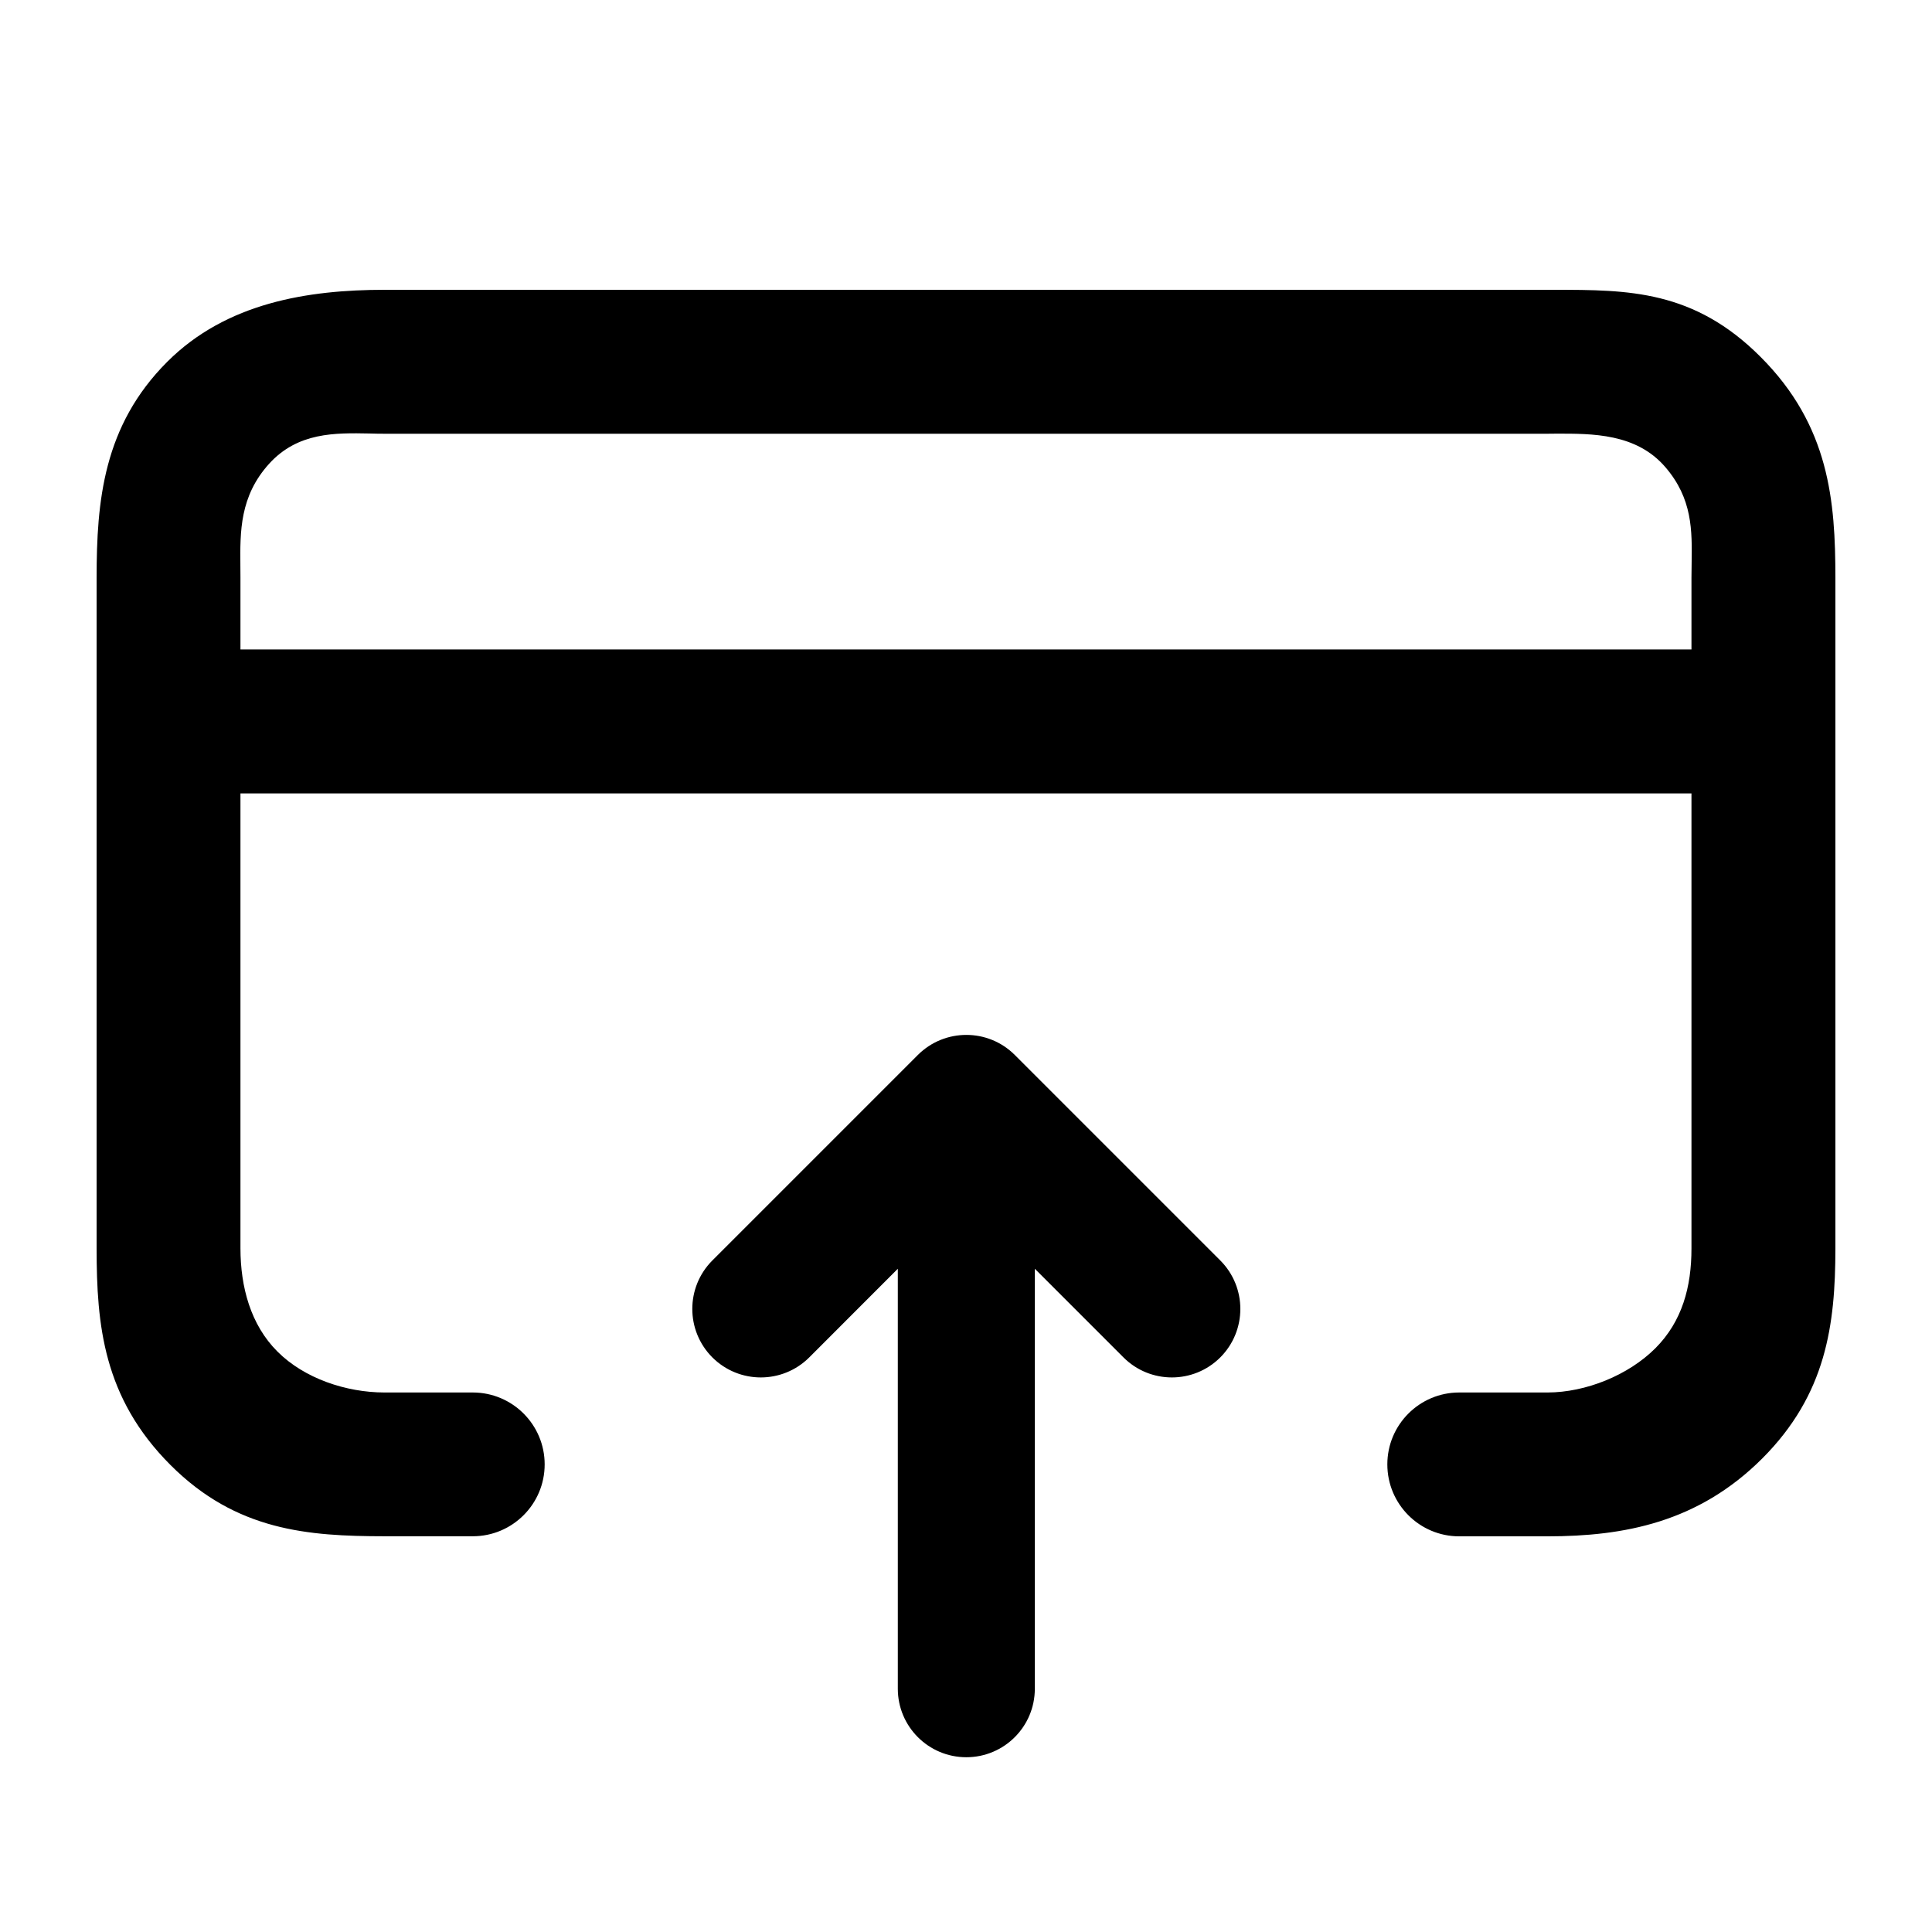
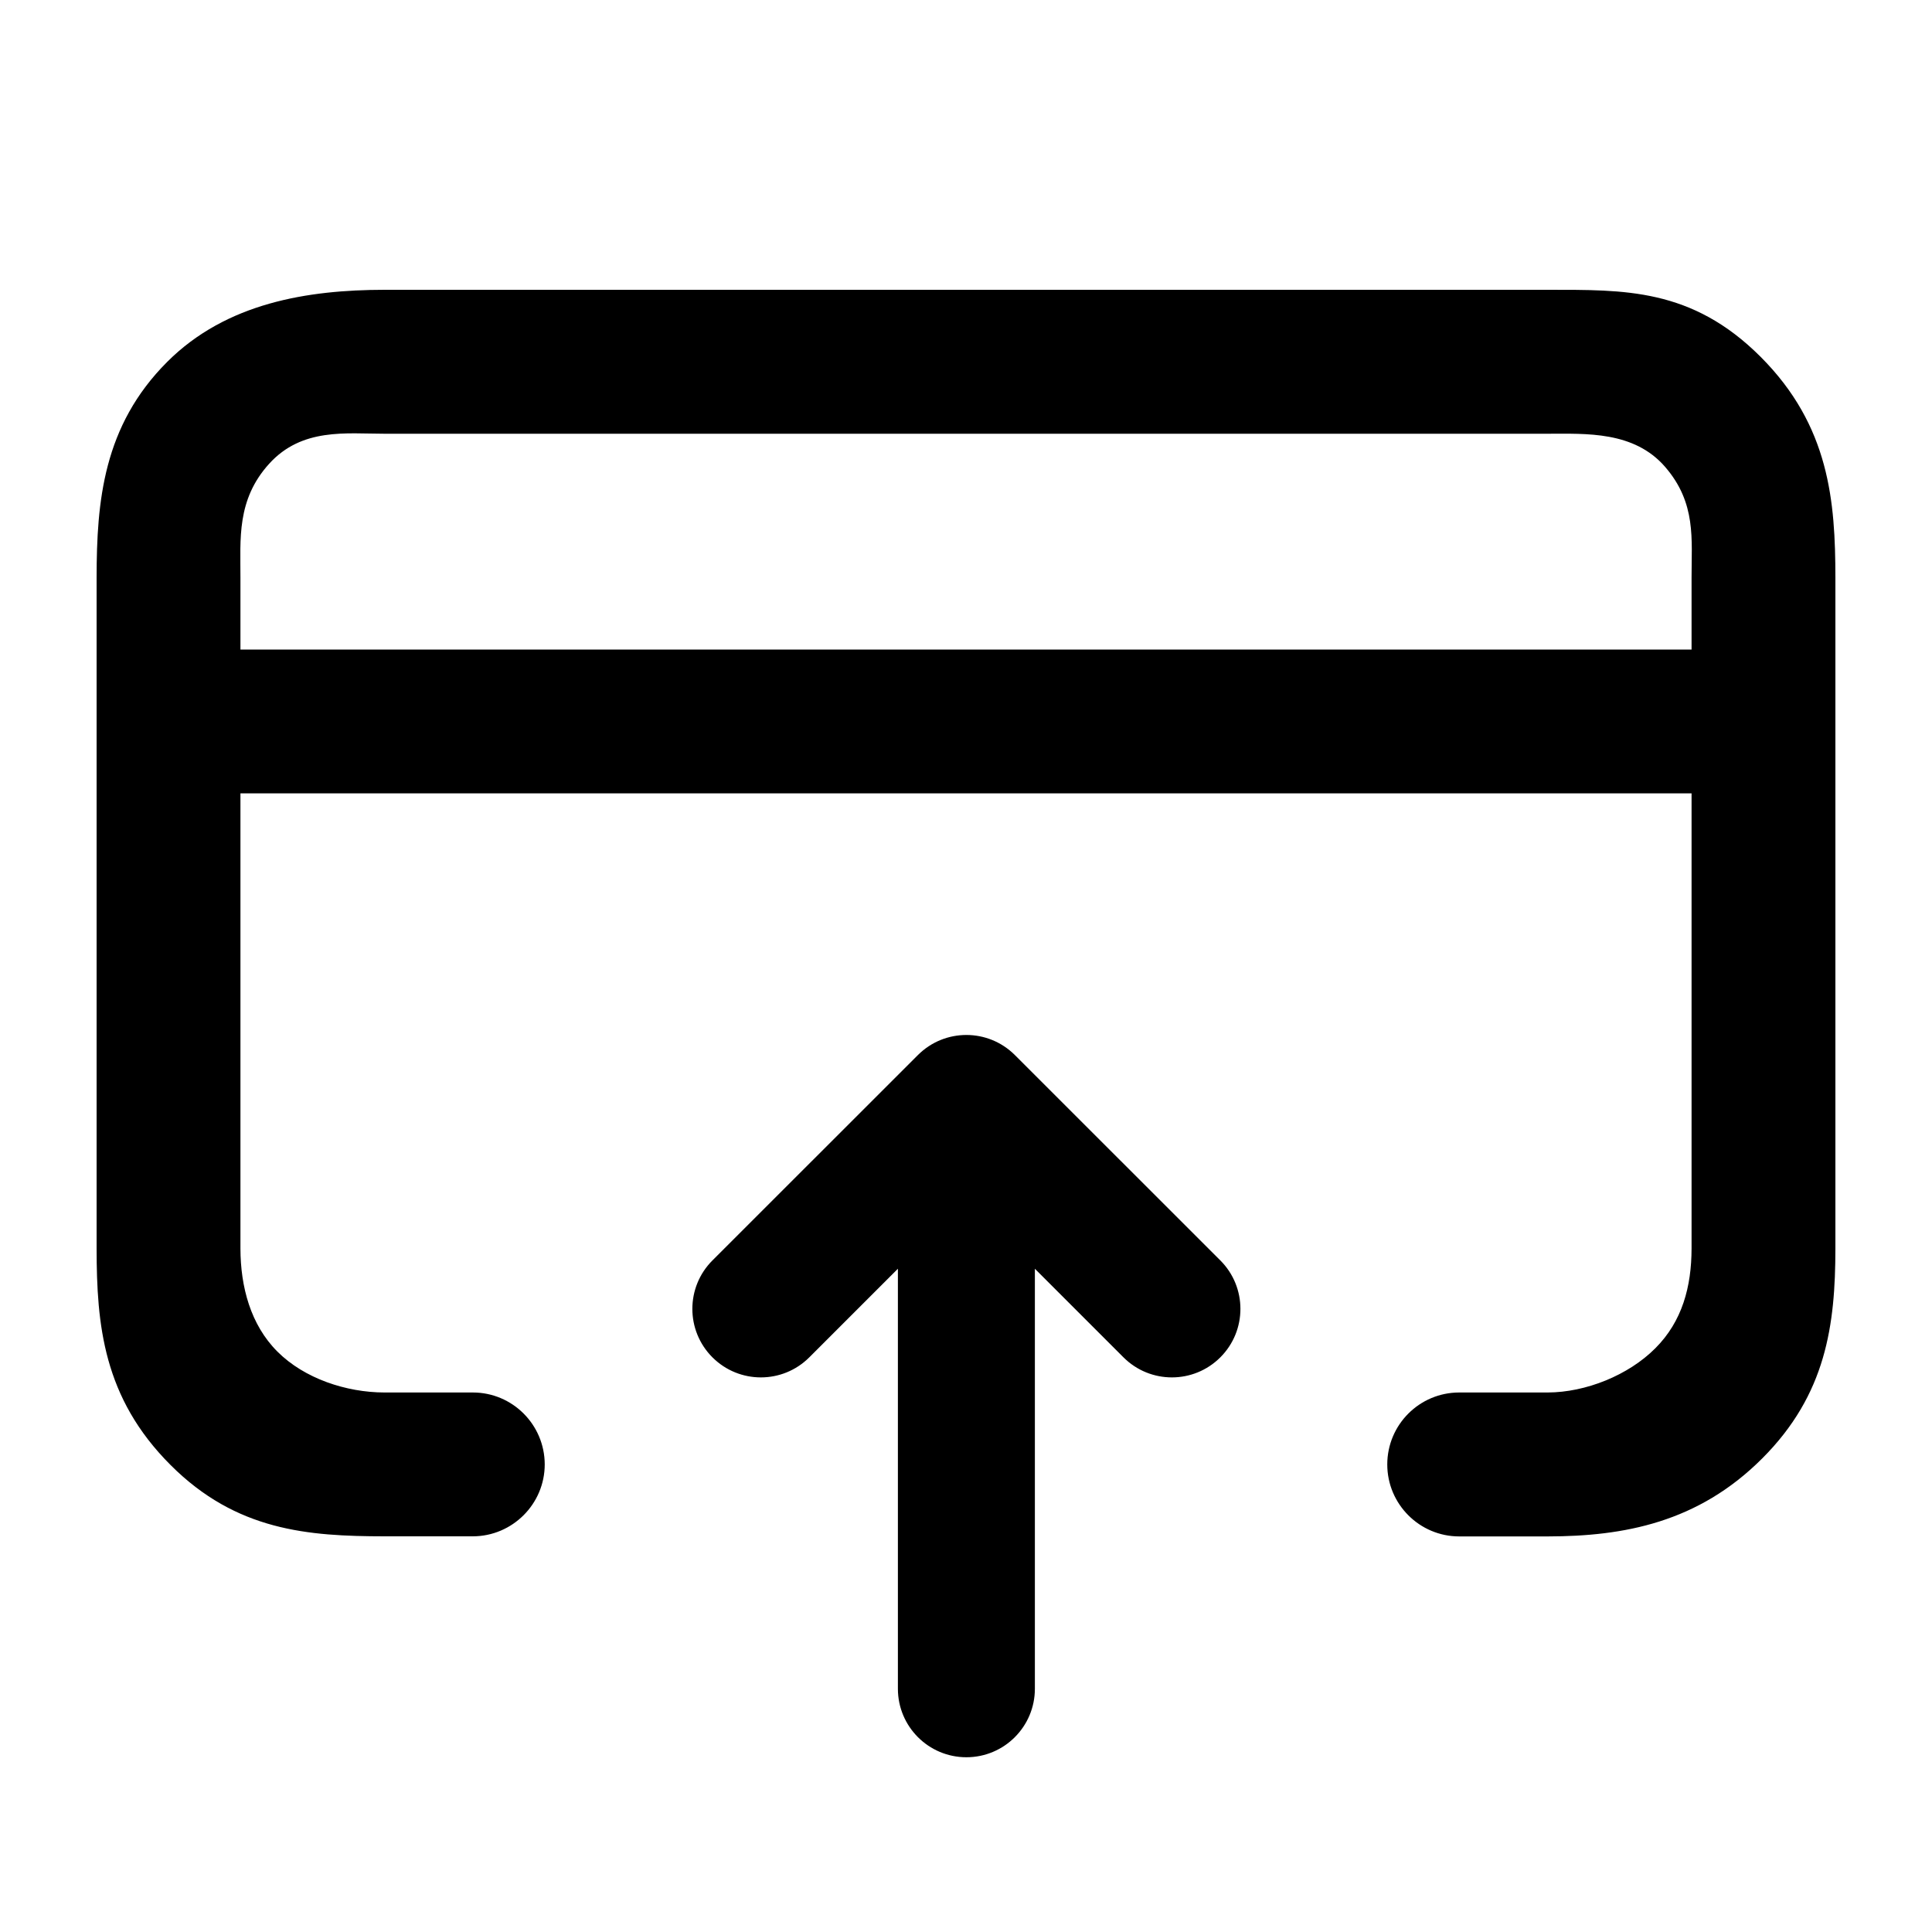
- <svg xmlns="http://www.w3.org/2000/svg" width="24" height="24" viewBox="0 0 24 24" fill="none">
-   <path fill-rule="evenodd" clip-rule="evenodd" d="M4.774 3.6H19.225C19.254 3.6 19.282 3.6 19.311 3.6C20.224 3.601 21.039 3.601 21.87 4.433C22.728 5.291 22.799 6.228 22.8 7.176V15.51C22.799 16.458 22.687 17.321 21.891 18.118C21.094 18.914 20.173 19.084 19.225 19.085H18.127C17.634 19.085 17.234 18.685 17.234 18.191C17.234 17.698 17.634 17.298 18.127 17.298H19.225C19.699 17.297 20.228 17.084 20.563 16.749C20.898 16.414 21.012 15.984 21.012 15.51V9.856H2.987V15.51C2.988 15.984 3.111 16.455 3.447 16.79C3.782 17.125 4.301 17.297 4.774 17.298H5.873C6.366 17.298 6.766 17.698 6.766 18.191C6.766 18.684 6.366 19.084 5.873 19.084H4.774C3.827 19.083 2.936 19.017 2.119 18.2C1.281 17.362 1.201 16.457 1.2 15.509V7.175C1.201 6.227 1.281 5.291 2.078 4.494C2.813 3.759 3.827 3.601 4.774 3.6ZM2.987 7.175V8.068H21.012V7.175C21.012 7.117 21.013 7.059 21.014 7.001C21.02 6.59 21.026 6.195 20.686 5.801C20.325 5.383 19.782 5.386 19.327 5.387C19.292 5.388 19.258 5.388 19.225 5.388H4.774C4.714 5.388 4.652 5.387 4.59 5.385C4.163 5.377 3.701 5.368 3.344 5.76C2.978 6.164 2.982 6.602 2.986 7.03C2.987 7.078 2.987 7.127 2.987 7.175ZM12.606 13.105C12.274 12.773 11.735 12.773 11.402 13.105L8.849 15.658C8.517 15.991 8.517 16.529 8.849 16.862C9.182 17.194 9.72 17.194 10.053 16.862L11.153 15.761V20.978C11.153 21.448 11.534 21.829 12.004 21.829C12.474 21.829 12.855 21.448 12.855 20.978V15.761L13.956 16.862C14.288 17.194 14.827 17.194 15.159 16.862C15.491 16.529 15.491 15.991 15.159 15.658L12.606 13.105Z" fill="black" />
+ <svg xmlns="http://www.w3.org/2000/svg" width="20" height="20" viewBox="0 0 20 20" fill="none">
+   <path d="M9.503 10.921C9.78 10.645 10.228 10.645 10.505 10.921L12.633 13.048C12.91 13.325 12.91 13.774 12.633 14.051C12.356 14.328 11.907 14.328 11.63 14.051L10.713 13.134V17.482C10.713 17.873 10.396 18.191 10.004 18.191C9.612 18.191 9.295 17.873 9.295 17.482V13.134L8.378 14.051C8.101 14.328 7.652 14.328 7.375 14.051C7.098 13.774 7.098 13.325 7.375 13.048L9.503 10.921ZM16.021 3C16.811 3.001 17.511 2.979 18.226 3.694C18.94 4.409 18.999 5.191 19 5.981V12.925C18.999 13.715 18.906 14.434 18.242 15.098C17.578 15.762 16.811 15.904 16.021 15.905H15.106C14.695 15.905 14.361 15.571 14.361 15.16C14.361 14.748 14.695 14.415 15.106 14.415H16.021C16.416 14.414 16.857 14.237 17.136 13.957C17.415 13.678 17.51 13.32 17.511 12.925V8.213H2.489V12.925C2.49 13.32 2.593 13.713 2.872 13.992C3.151 14.271 3.584 14.414 3.979 14.415H4.895C5.305 14.415 5.638 14.748 5.639 15.159C5.639 15.569 5.305 15.903 4.895 15.904H3.979C3.189 15.903 2.446 15.847 1.766 15.166C1.068 14.469 1.001 13.714 1 12.924V5.979C1.001 5.189 1.068 4.409 1.731 3.746C2.344 3.133 3.189 3.001 3.979 3H16.021ZM3.979 4.49C3.584 4.49 3.127 4.426 2.787 4.8C2.447 5.174 2.49 5.584 2.489 5.979V6.724H17.511V5.979C17.51 5.584 17.562 5.209 17.238 4.834C16.915 4.46 16.416 4.49 16.021 4.49H3.979Z" fill="black" />
</svg>
